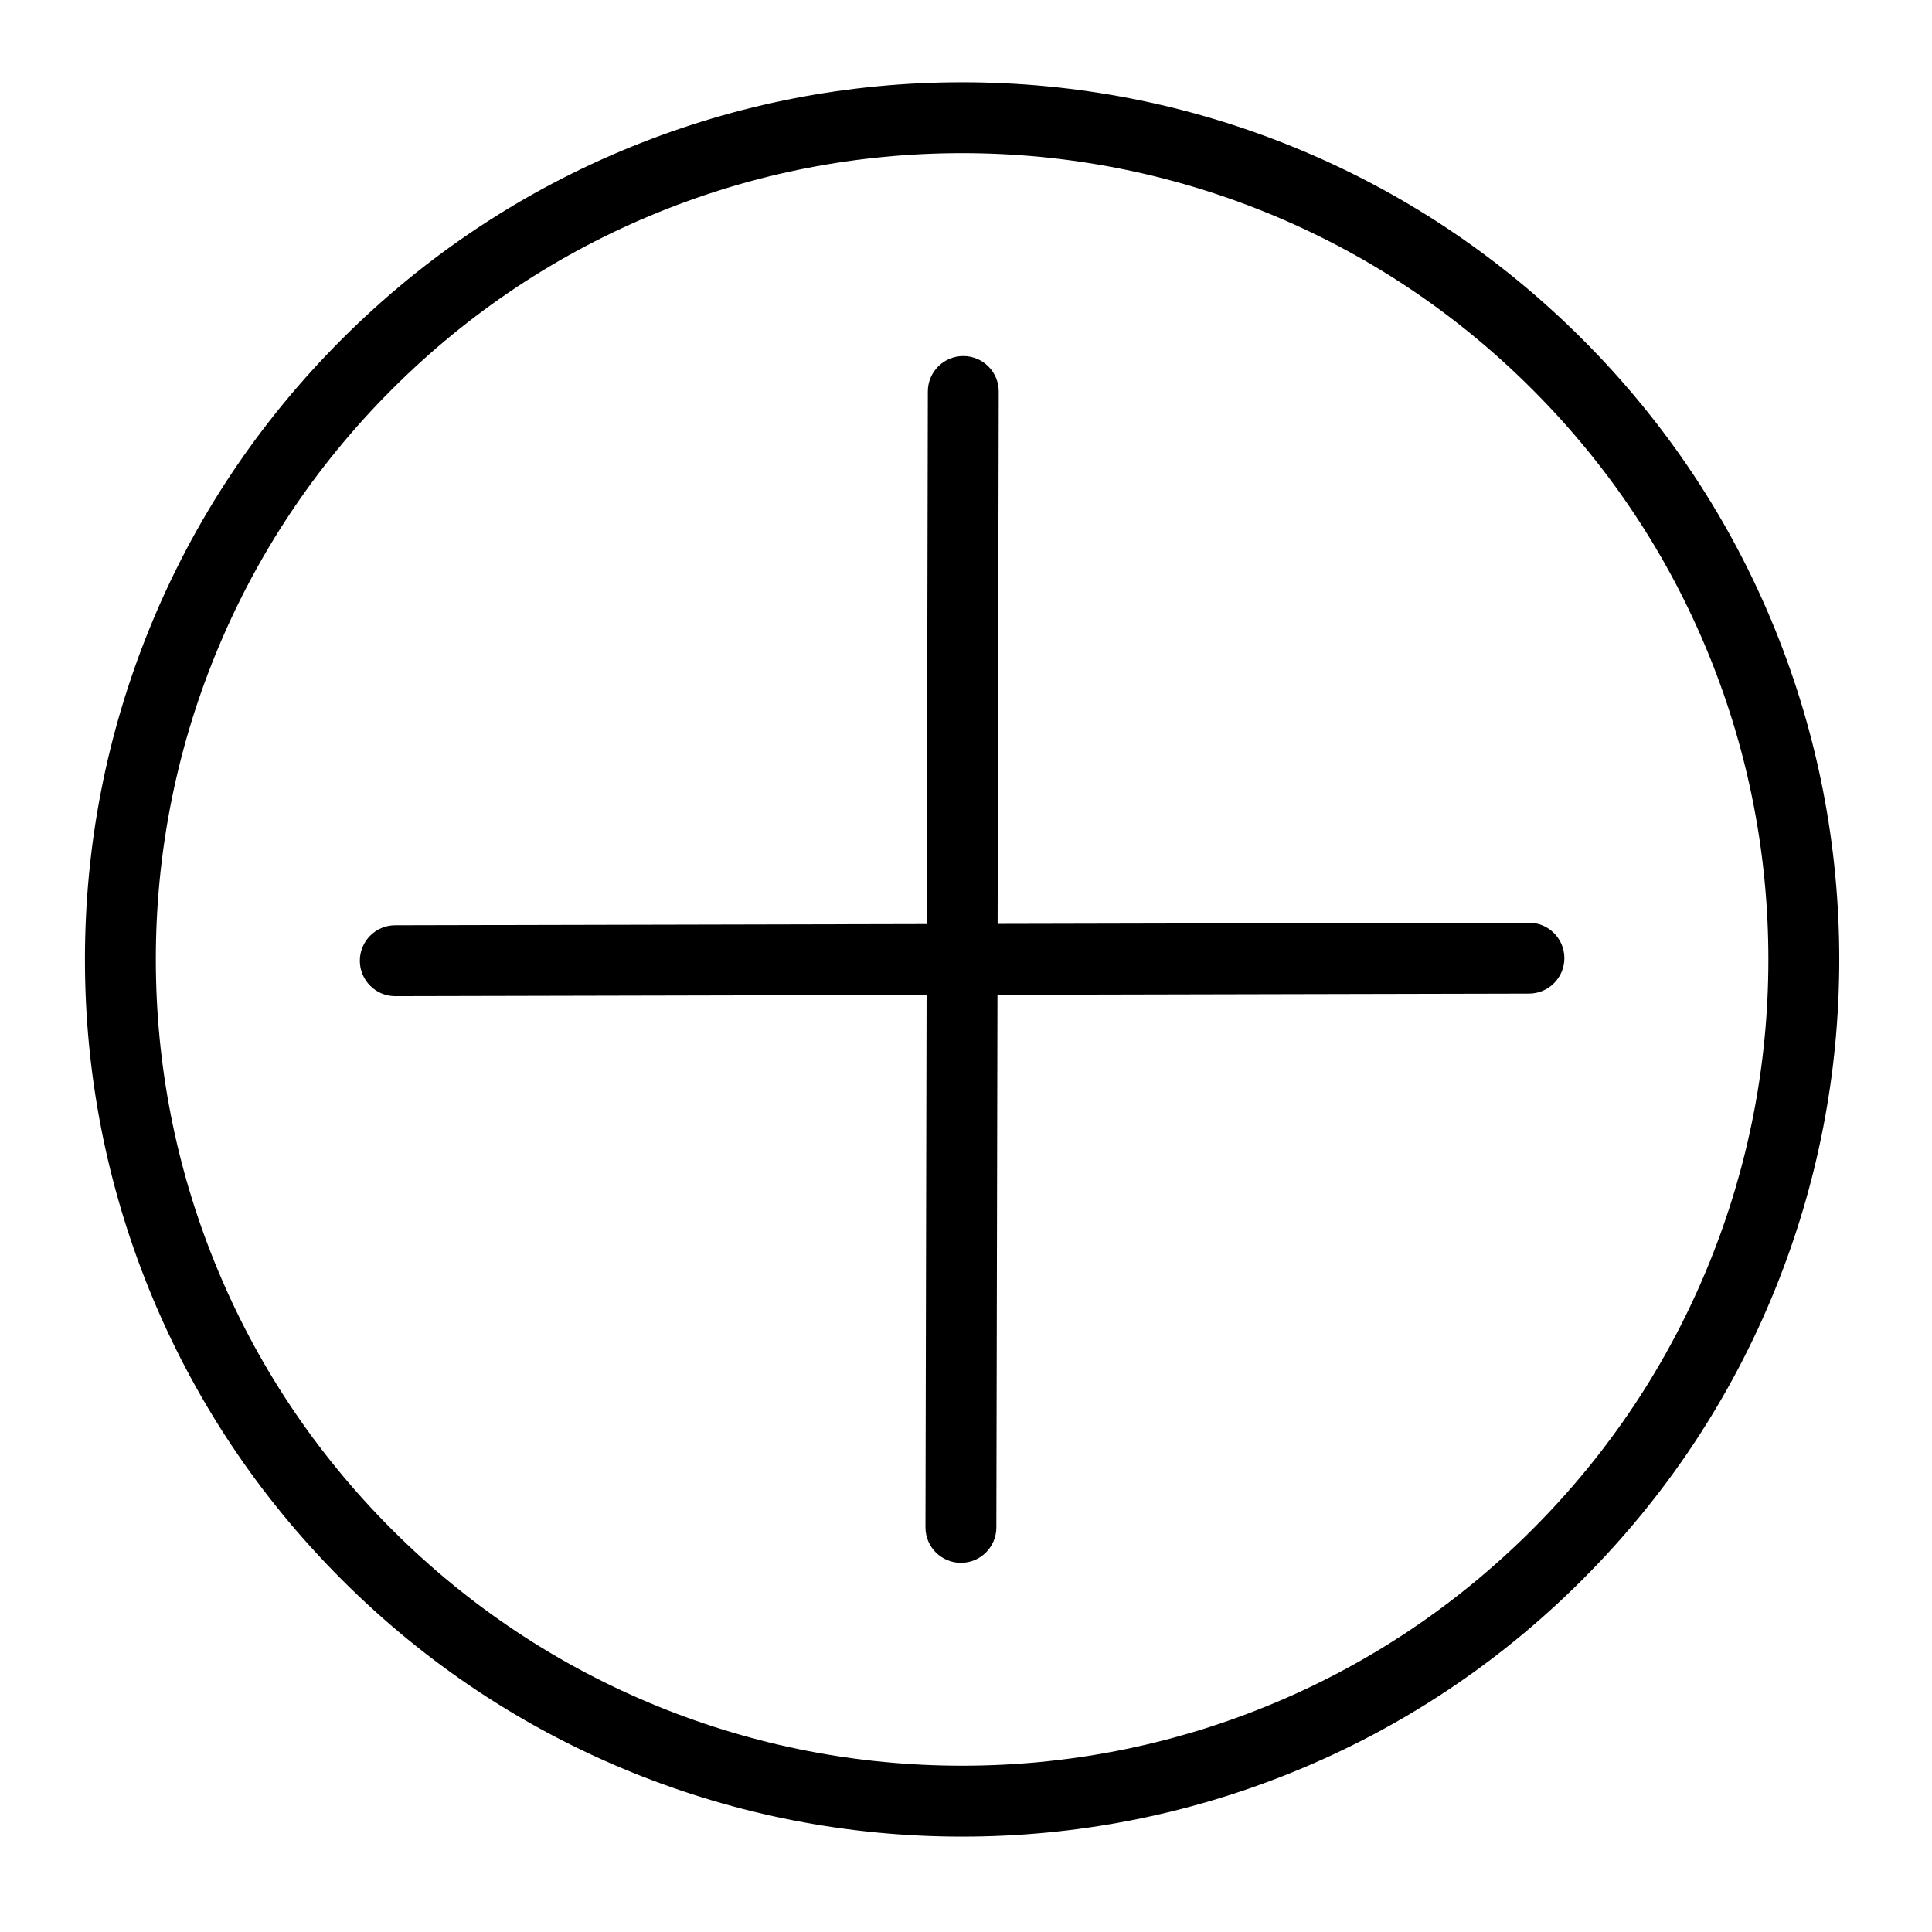
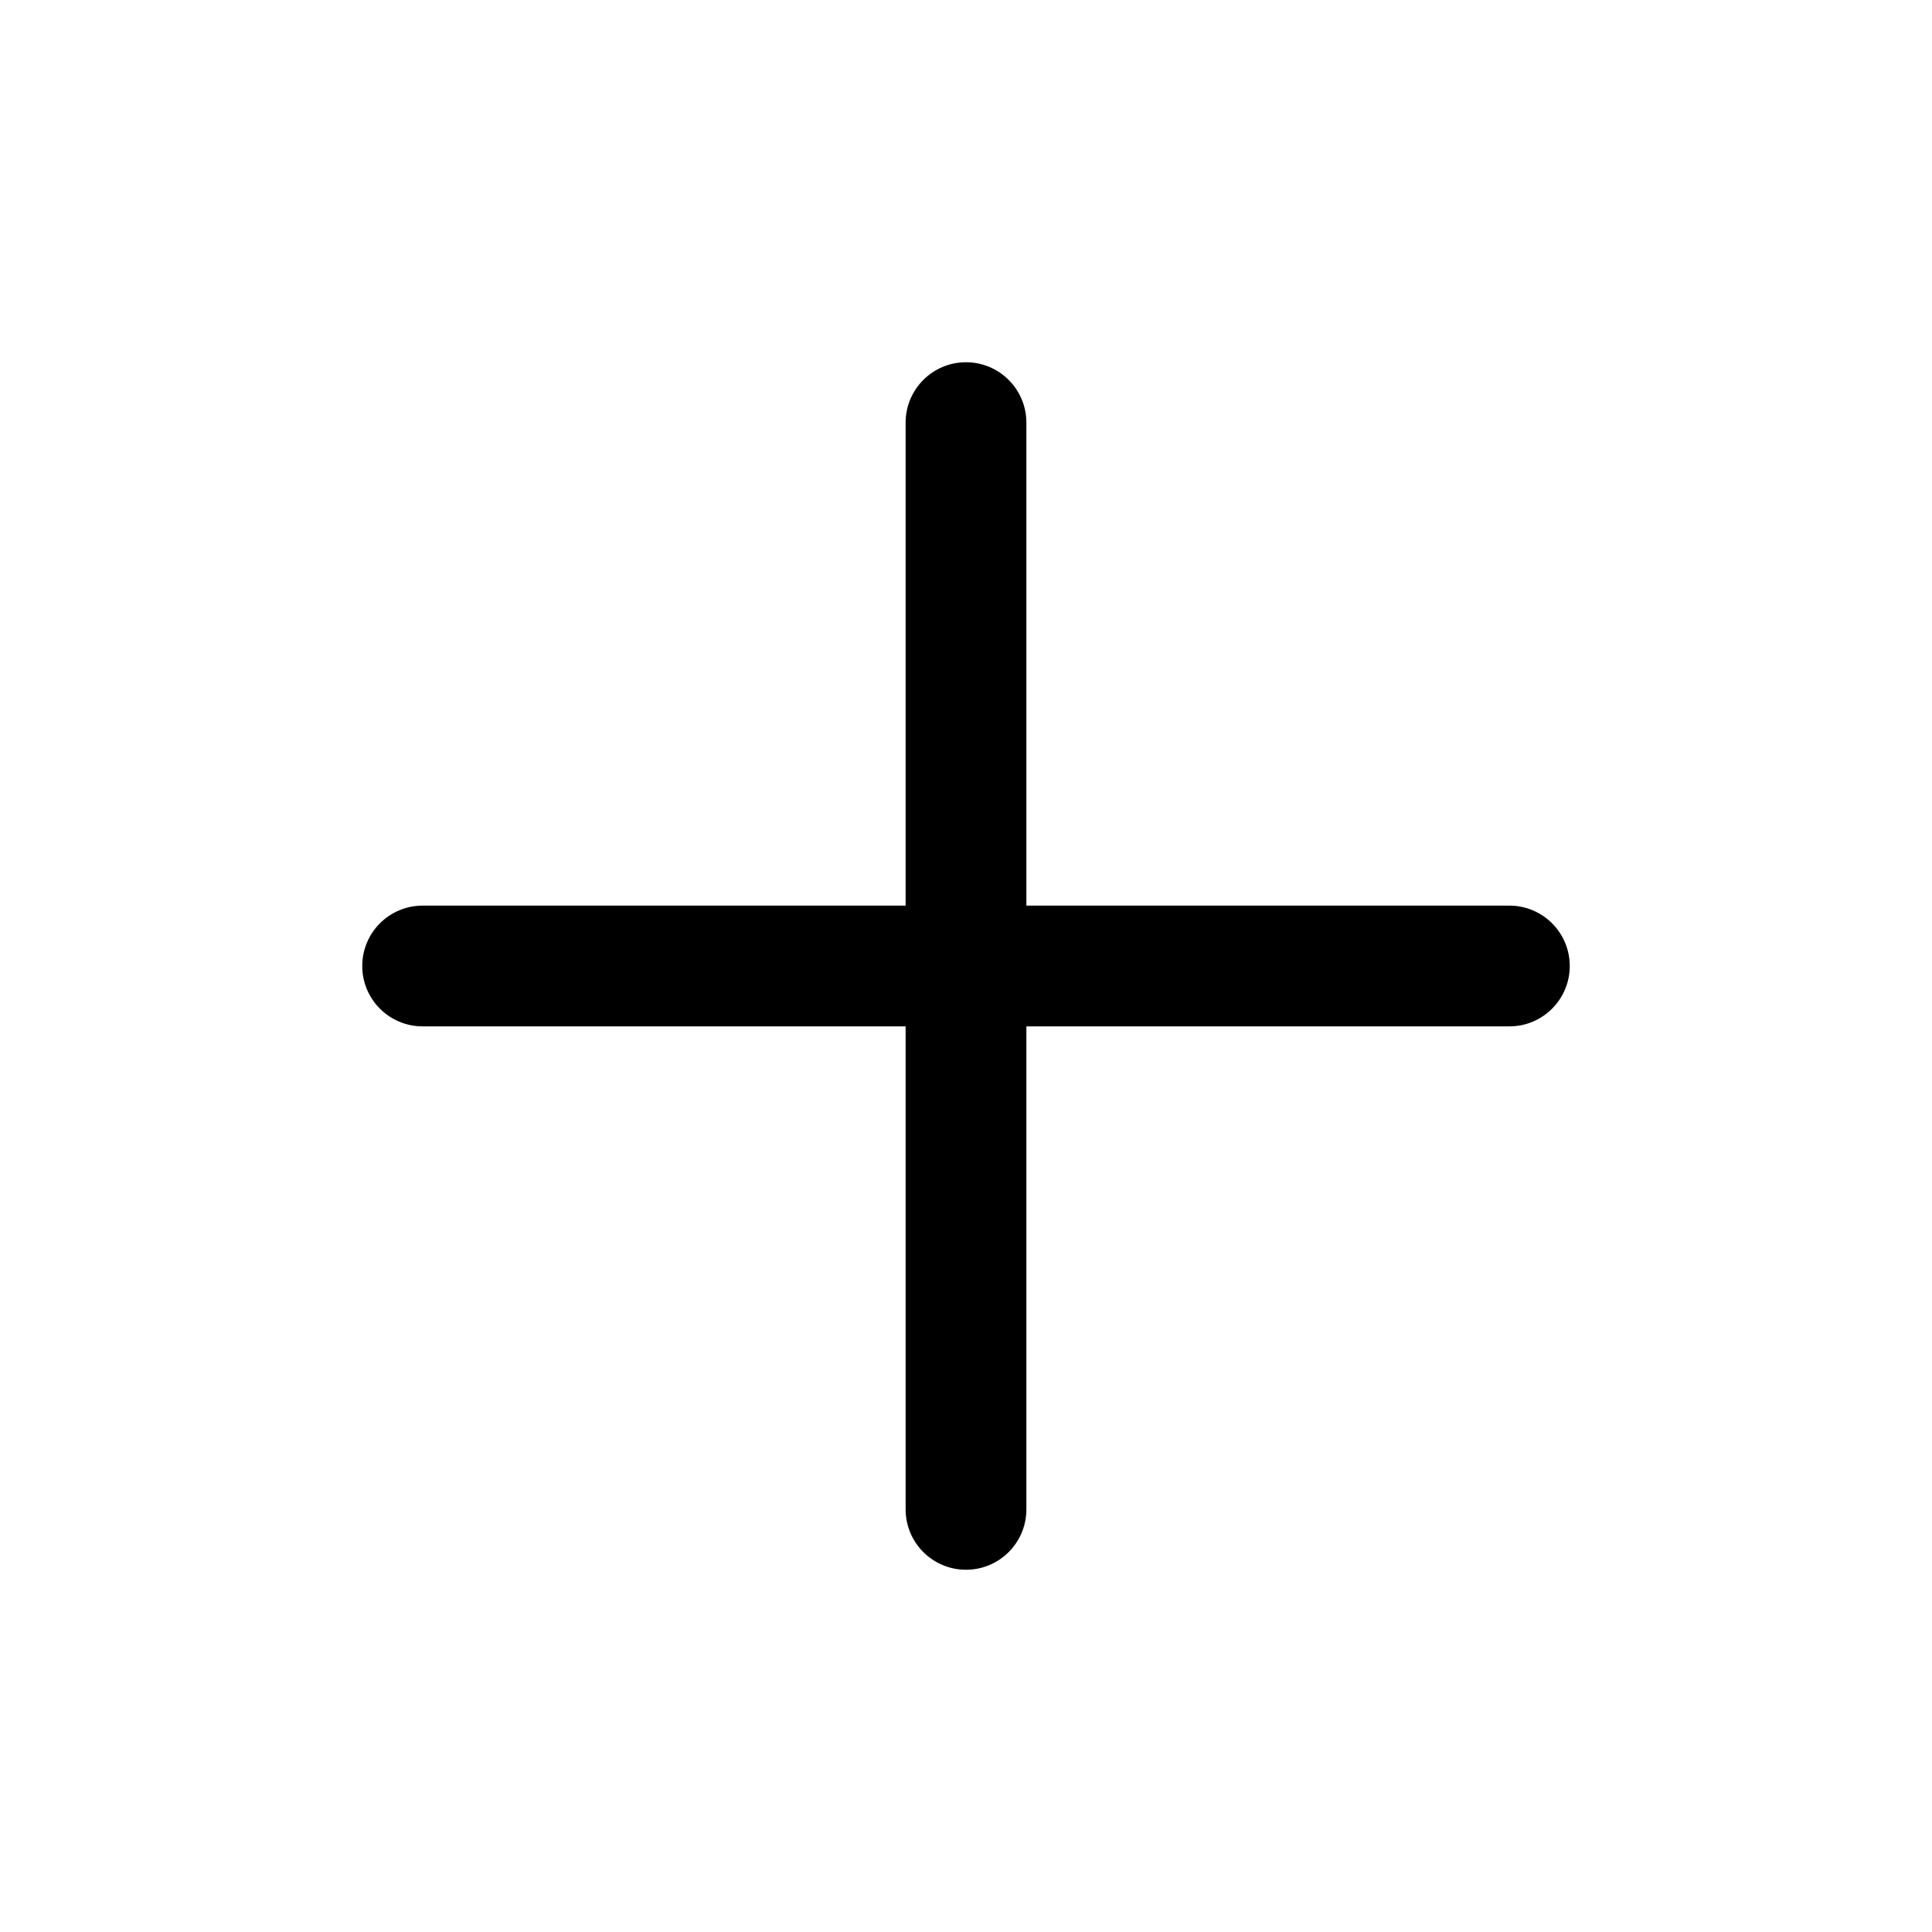
- <svg xmlns="http://www.w3.org/2000/svg" t="1649763855088" class="icon" viewBox="0 0 1024 1024" version="1.1" p-id="2567" width="200" height="200">
+ <svg xmlns="http://www.w3.org/2000/svg" t="1649778747155" class="icon" viewBox="0 0 1024 1024" version="1.1" p-id="2542" width="200" height="200">
  <defs>
    <style type="text/css" />
  </defs>
-   <path d="M940.809 333.581c-23.392-57.685-57.752-109.431-102.127-153.806-44.375-44.375-96.124-78.736-153.808-102.128C629.168 55.057 570.308 43.603 509.934 43.603c-60.375 0-119.233 11.454-174.939 34.044-57.684 23.392-109.431 57.753-153.806 102.128-44.375 44.375-78.734 96.122-102.126 153.806C56.473 389.288 45.019 448.146 45.019 508.52c0 60.375 11.454 119.232 34.044 174.939 23.392 57.684 57.751 109.431 102.126 153.806 44.375 44.375 96.122 78.734 153.806 102.127 55.707 22.589 114.565 34.044 174.939 34.044 60.374 0 119.233-11.454 174.939-34.044 57.685-23.392 109.433-57.752 153.81-102.127 44.374-44.374 78.733-96.122 102.126-153.806 22.589-55.707 34.044-114.564 34.044-174.939C974.853 448.146 963.399 389.288 940.809 333.581zM905.988 669.338c-21.491 52.999-53.076 100.559-93.874 141.357-40.8 40.799-88.361 72.384-141.361 93.875-51.201 20.762-105.308 31.29-160.82 31.29-55.512 0-109.62-10.528-160.819-31.29-52.999-21.491-100.558-53.076-141.357-93.874-40.799-40.799-72.383-88.359-93.875-141.358-20.763-51.2-31.29-105.307-31.29-160.819 0-55.511 10.528-109.619 31.29-160.819 21.491-52.999 53.076-100.558 93.875-141.357 40.799-40.8 88.358-72.385 141.357-93.877 51.2-20.763 105.307-31.291 160.819-31.291 55.511 0 109.619 10.528 160.82 31.291 52.999 21.491 100.56 53.077 141.36 93.877 40.799 40.799 72.384 88.358 93.875 141.357 20.762 51.2 31.29 105.307 31.29 160.819C937.279 564.031 926.75 618.138 905.988 669.338z" p-id="2568" />
-   <path d="M810.369 489.052c-0.014 0-0.03 0-0.043 0l-281.566 0.635 0.59-282.148c0.021-10.376-8.373-18.804-18.748-18.827-0.014 0-0.026 0-0.04 0-10.357 0-18.764 8.386-18.786 18.748l-0.591 282.312-281.725 0.636c-10.376 0.024-18.767 8.454-18.745 18.83 0.024 10.362 8.43 18.745 18.786 18.745 0.014 0 0.03 0 0.043 0l281.562-0.635-0.59 282.152c-0.021 10.375 8.373 18.804 18.748 18.826 0.014 0 0.026 0 0.04 0 10.356 0 18.764-8.386 18.786-18.748l0.59-282.315 281.728-0.636c10.376-0.024 18.768-8.454 18.745-18.83C829.132 497.435 820.726 489.052 810.369 489.052z" p-id="2569" />
+   <path d="M512 832a32 32 0 0 0 32-32v-256h256a32 32 0 0 0 0-64h-256V224a32 32 0 0 0-64 0v256H224a32 32 0 0 0 0 64h256v256a32 32 0 0 0 32 32" p-id="2543" />
</svg>
